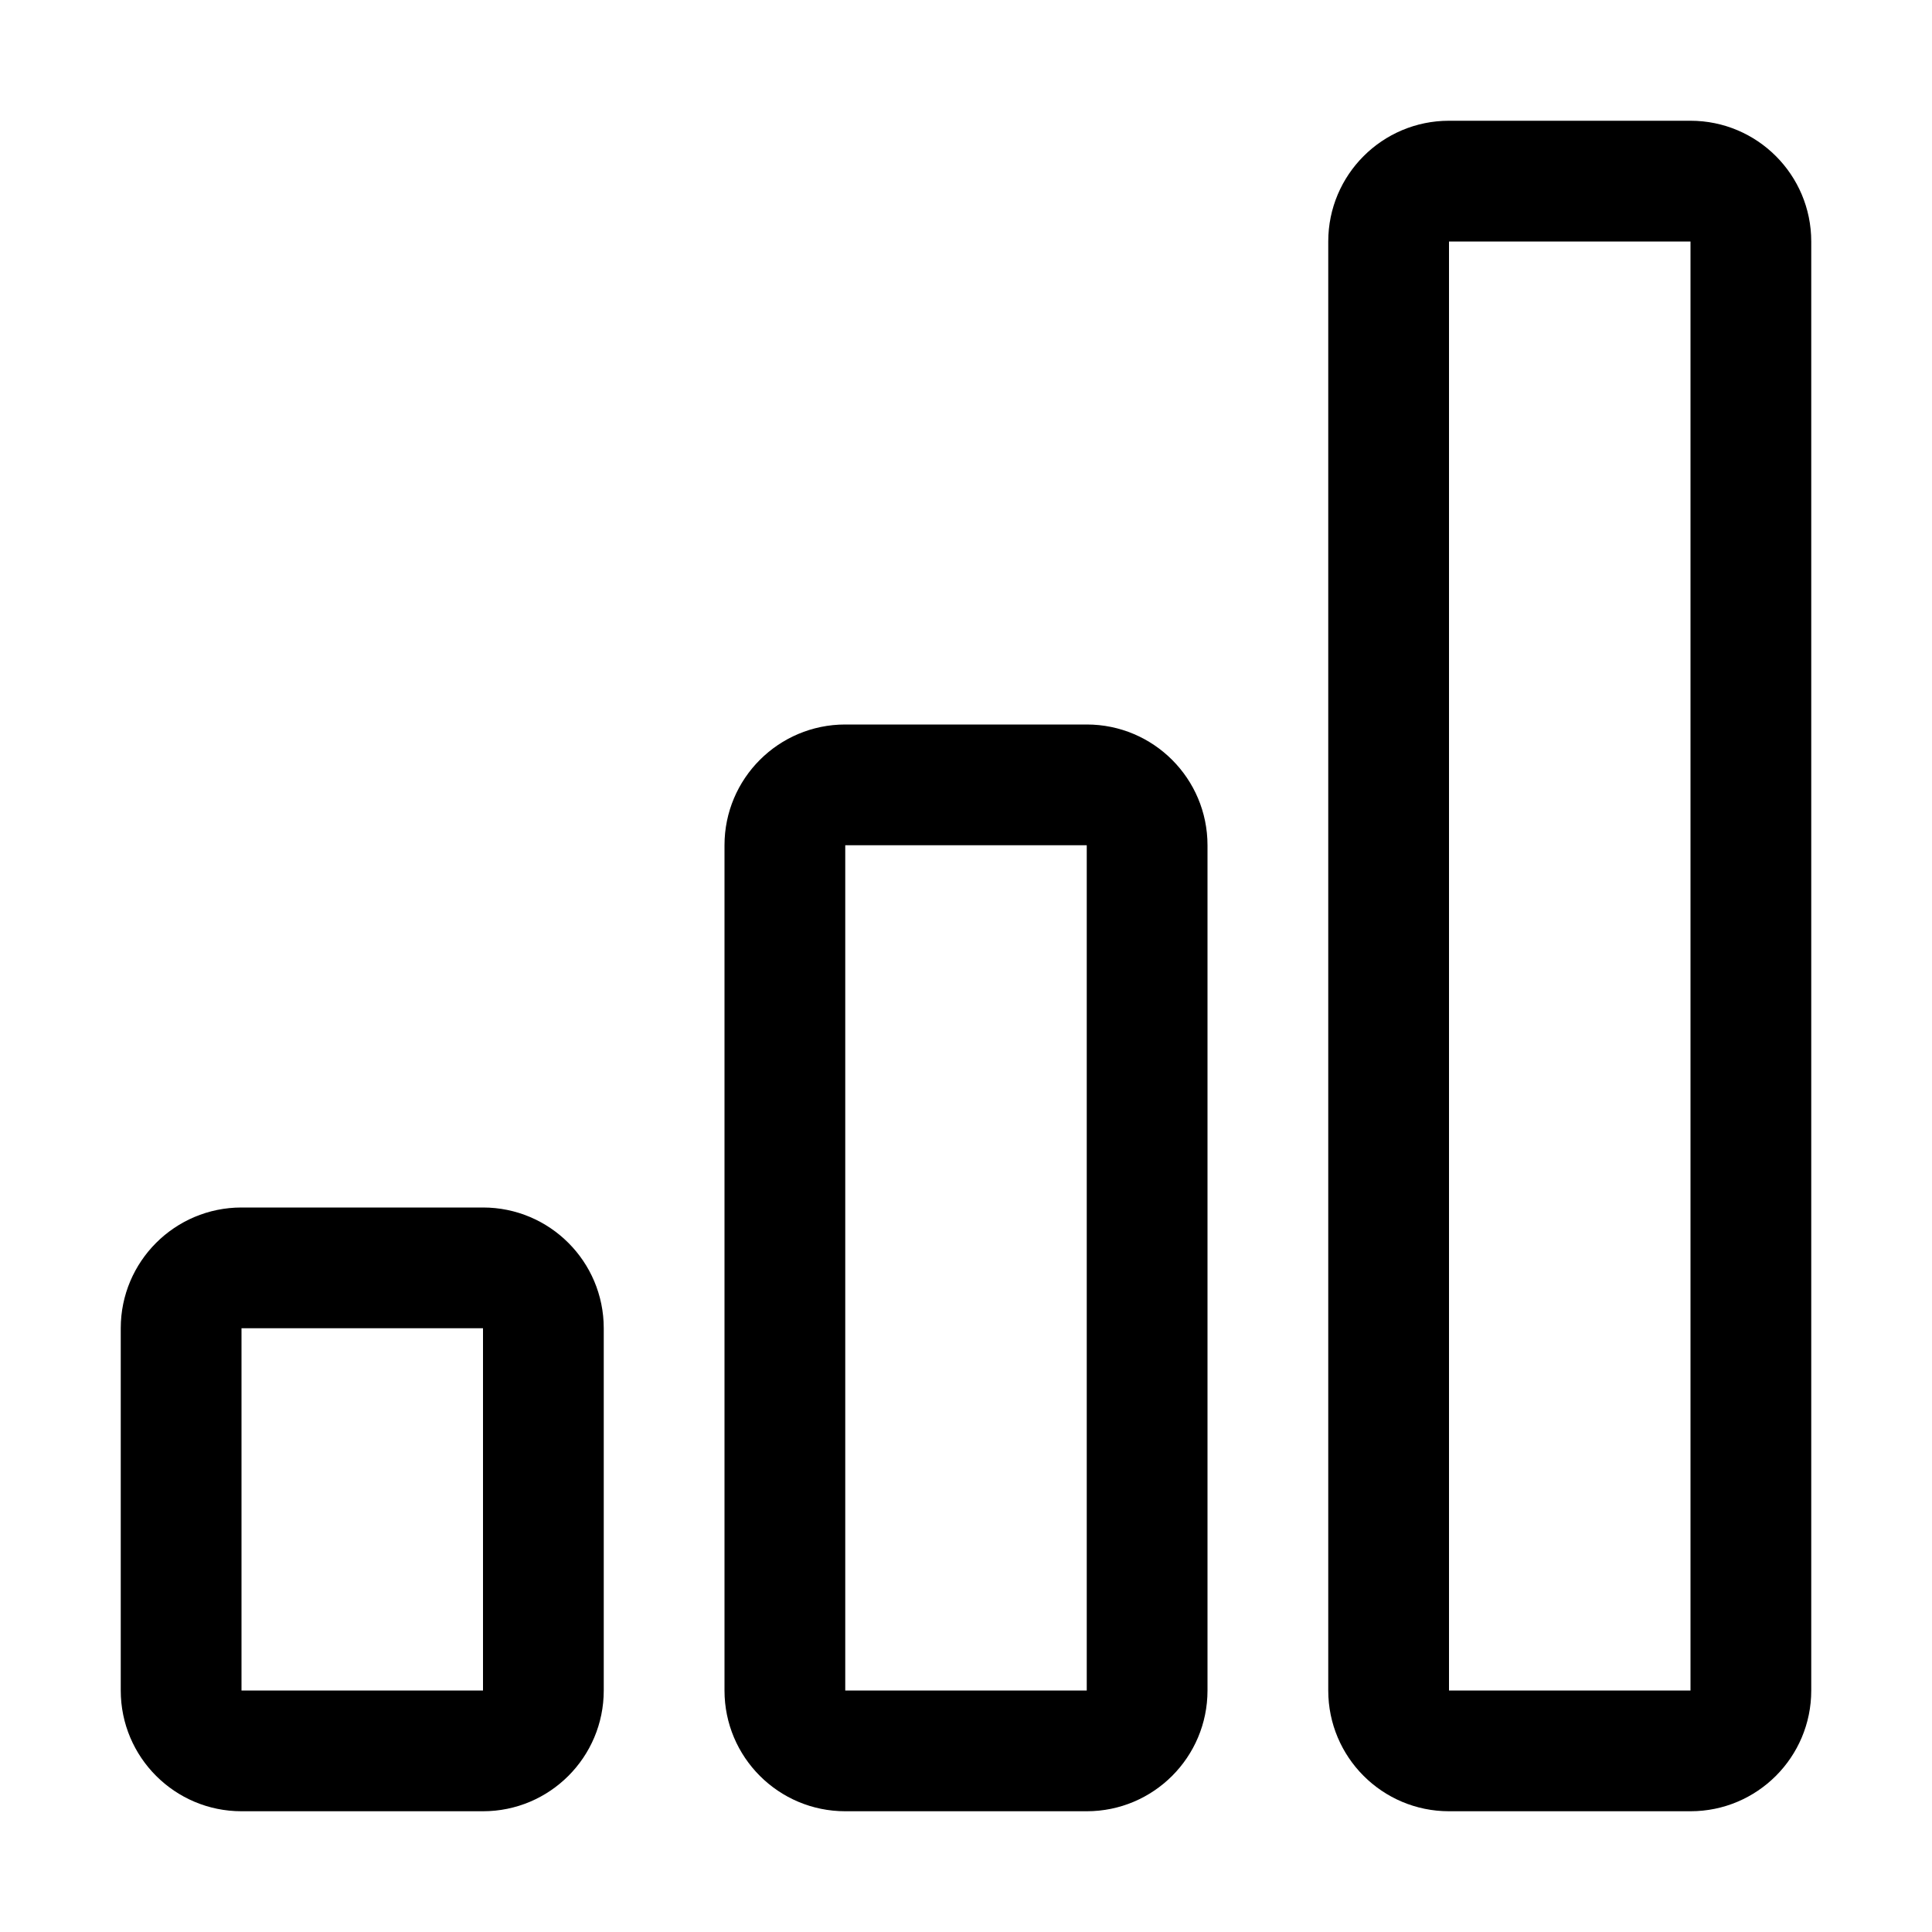
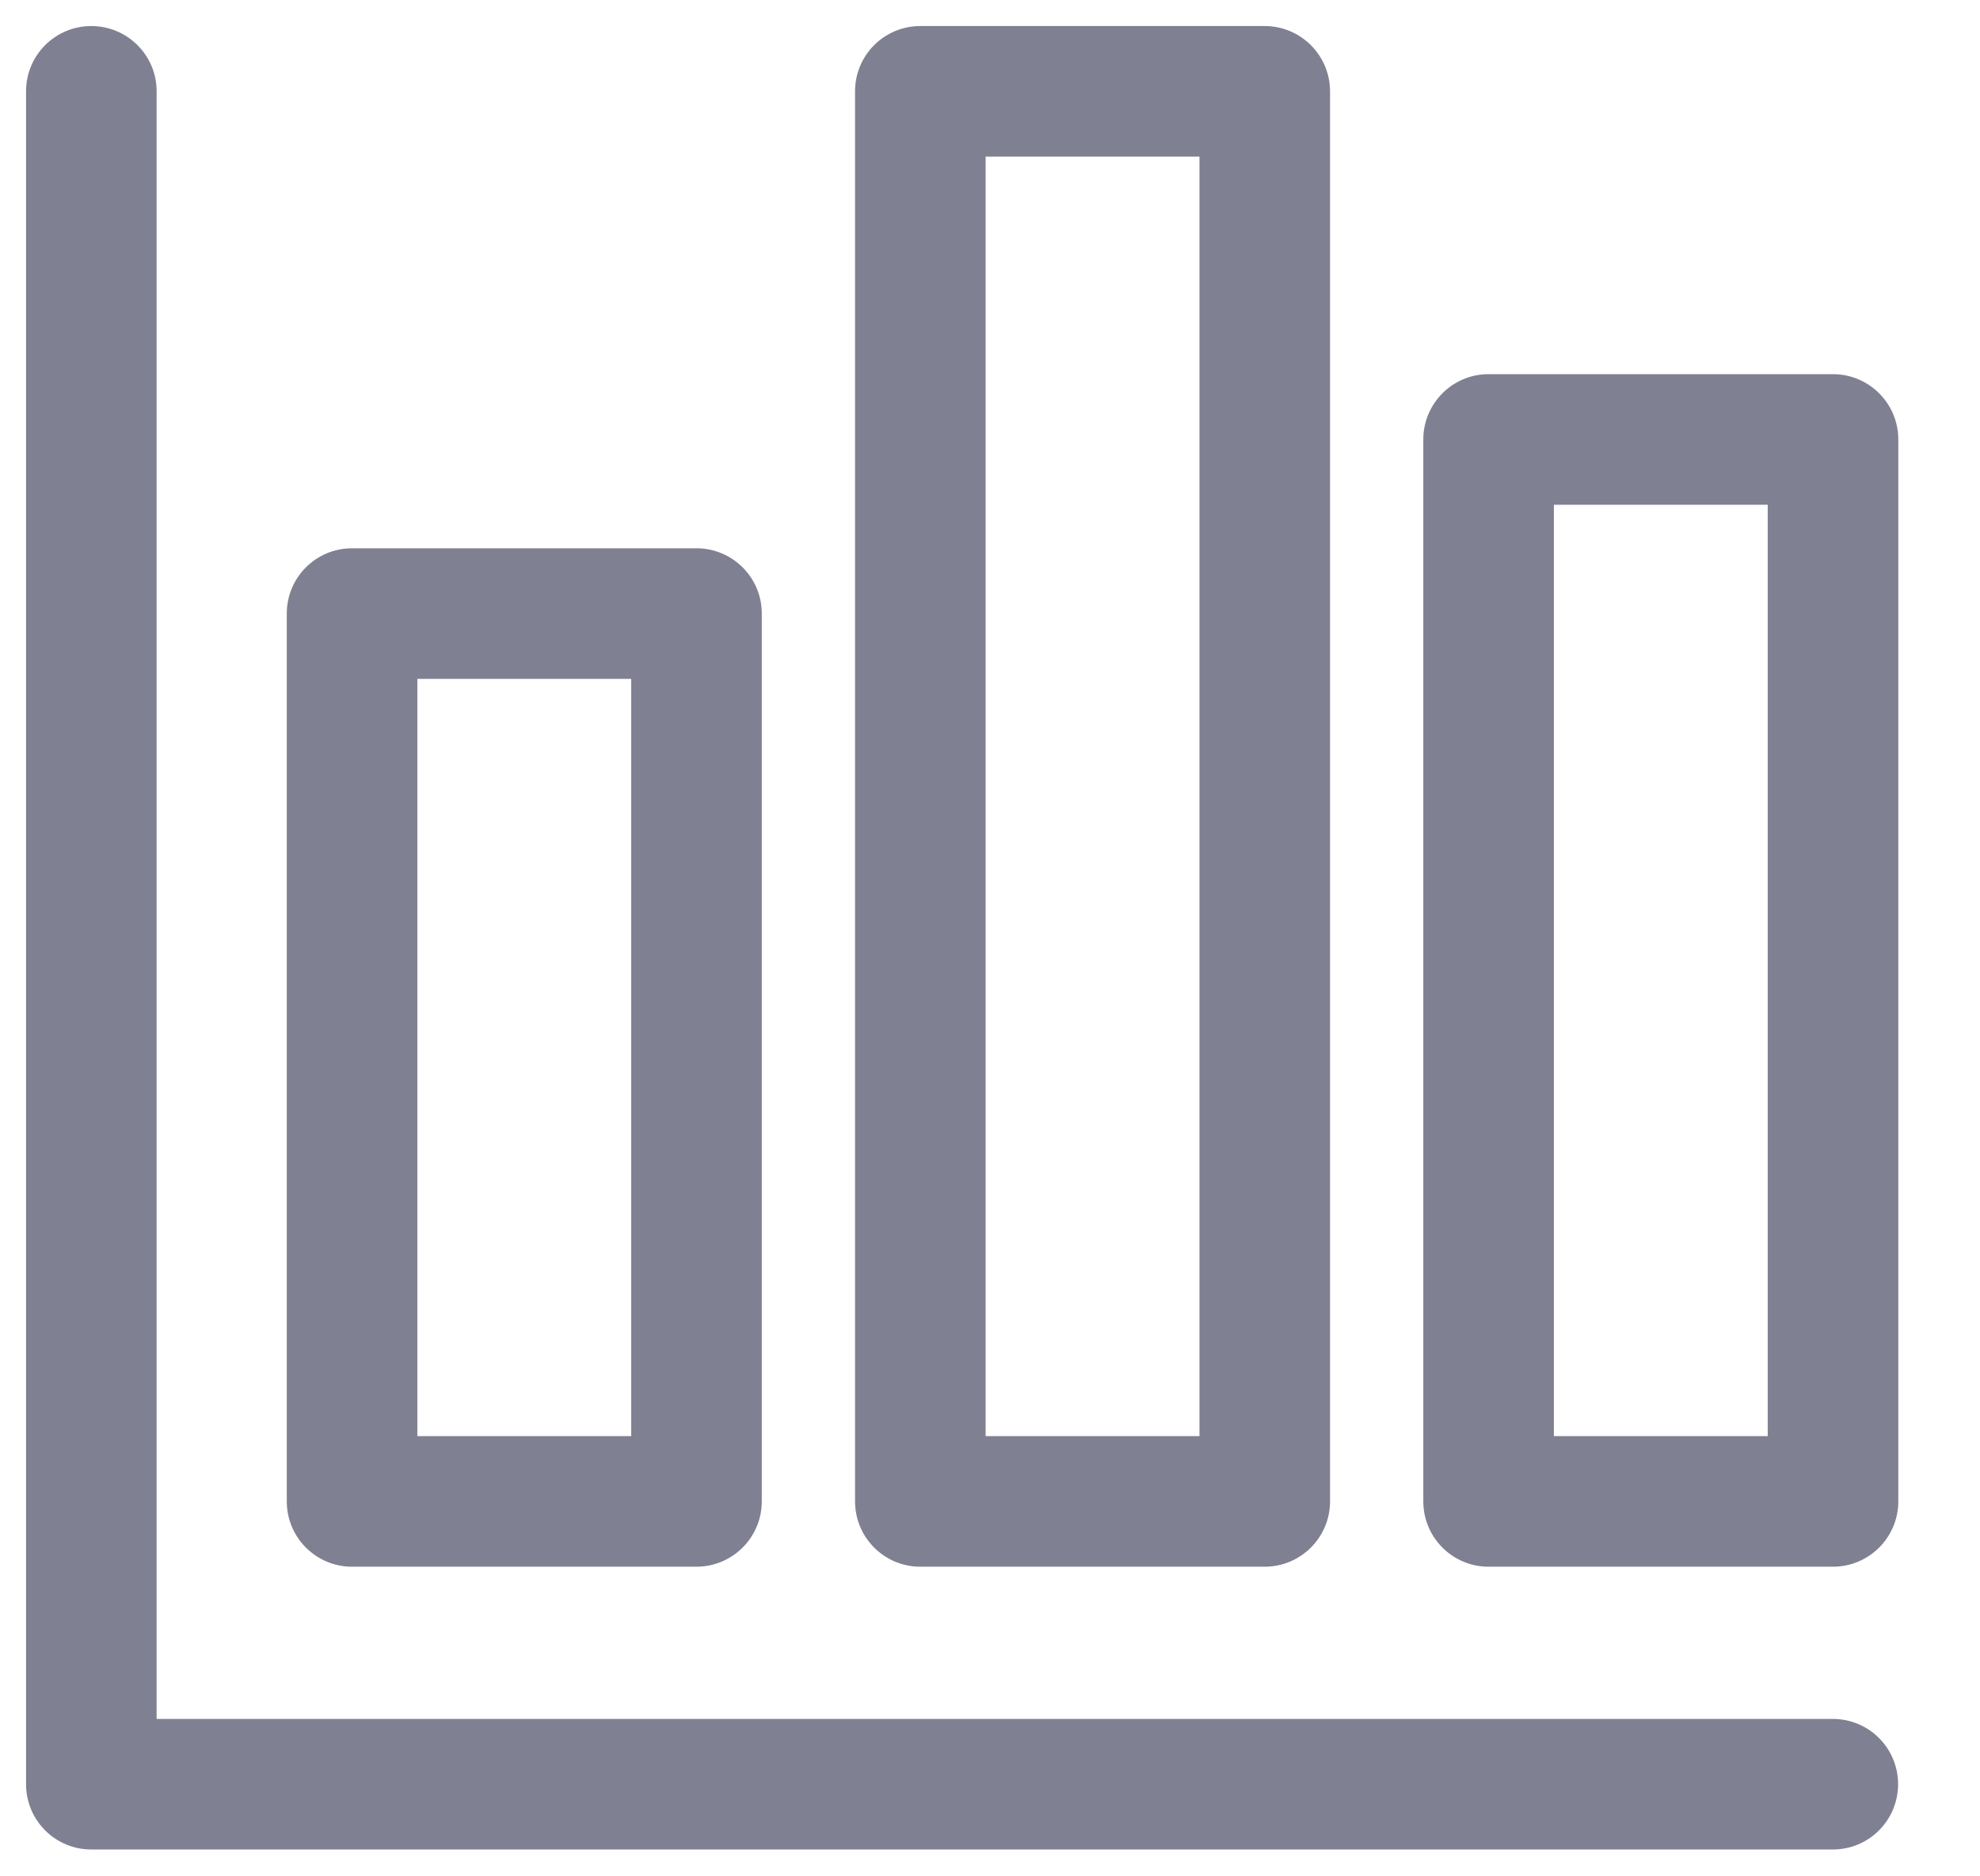
- <svg xmlns="http://www.w3.org/2000/svg" stroke="currentColor" fill="currentColor" stroke-width="0" viewBox="0 0 16 16" icon="bar-chart" aria-hidden="true" alt="" height="1em" width="1em">
-   <path d="M4 11H2v3h2v-3zm5-4H7v7h2V7zm5-5v12h-2V2h2zm-2-1a1 1 0 0 0-1 1v12a1 1 0 0 0 1 1h2a1 1 0 0 0 1-1V2a1 1 0 0 0-1-1h-2zM6 7a1 1 0 0 1 1-1h2a1 1 0 0 1 1 1v7a1 1 0 0 1-1 1H7a1 1 0 0 1-1-1V7zm-5 4a1 1 0 0 1 1-1h2a1 1 0 0 1 1 1v3a1 1 0 0 1-1 1H2a1 1 0 0 1-1-1v-3z" />
+ <svg xmlns="http://www.w3.org/2000/svg" width="19" height="18" viewBox="0 0 19 18" fill="none">
+   <path d="M17.589 3.591H14.284C13.938 3.591 13.658 3.872 13.658 4.218V14.409C13.658 14.755 13.938 15.036 14.284 15.036H17.589C17.935 15.036 18.216 14.755 18.216 14.409V4.218C18.216 3.872 17.935 3.591 17.589 3.591ZM16.963 13.783H14.911V4.844H16.963V13.783ZM12.136 0.25H8.831C8.485 0.25 8.205 0.53 8.205 0.876V14.409C8.205 14.755 8.485 15.036 8.831 15.036H12.136C12.482 15.036 12.763 14.755 12.763 14.409V0.877C12.763 0.531 12.482 0.25 12.136 0.25ZM11.51 13.783H9.458V1.503H11.51V13.783ZM6.683 5.262H3.378C3.032 5.262 2.752 5.542 2.752 5.888V14.409C2.752 14.755 3.032 15.036 3.378 15.036H6.683C7.029 15.036 7.31 14.755 7.31 14.409V5.888C7.31 5.542 7.029 5.262 6.683 5.262ZM6.057 13.783H4.005V6.515H6.057V13.783Z" fill="#000224" fill-opacity="0.5" />
+   <path d="M17.588 16.497H1.503V0.876C1.503 0.53 1.222 0.25 0.876 0.25C0.53 0.25 0.25 0.53 0.25 0.876V17.123C0.25 17.47 0.53 17.75 0.876 17.75H17.588C17.934 17.75 18.214 17.47 18.214 17.123C18.214 16.777 17.934 16.497 17.588 16.497Z" fill="#000224" fill-opacity="0.5" />
</svg>
